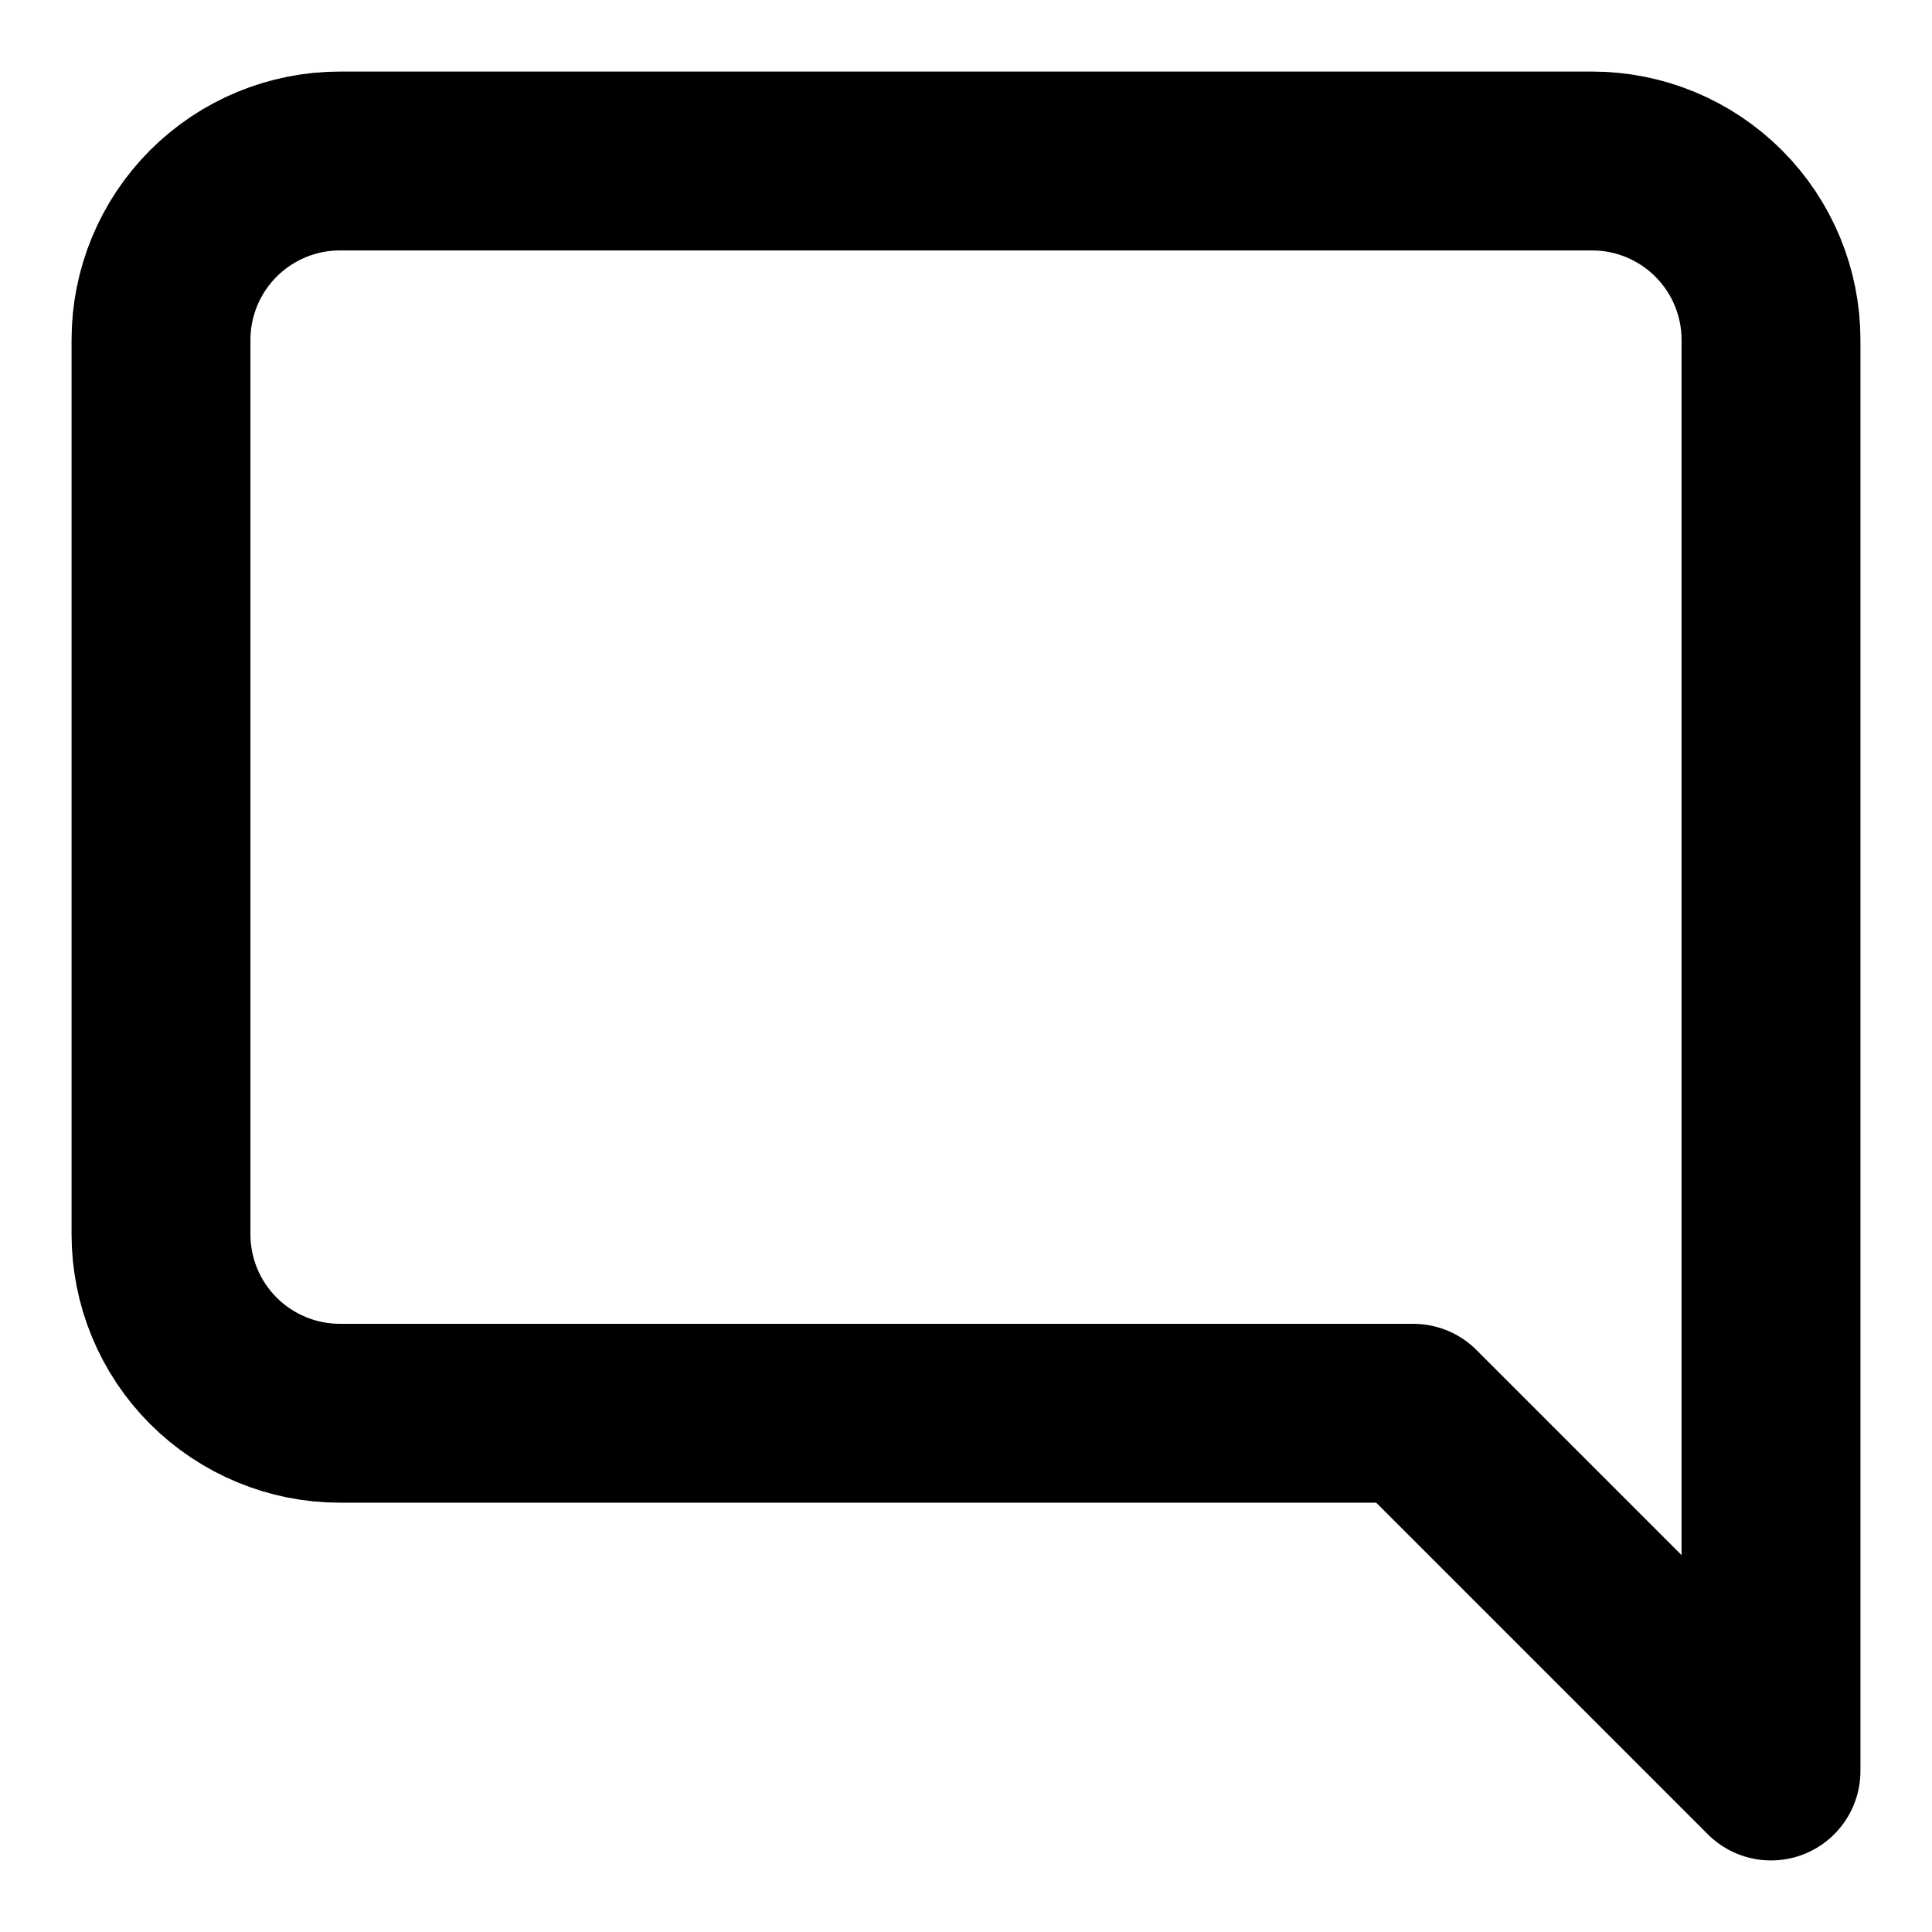
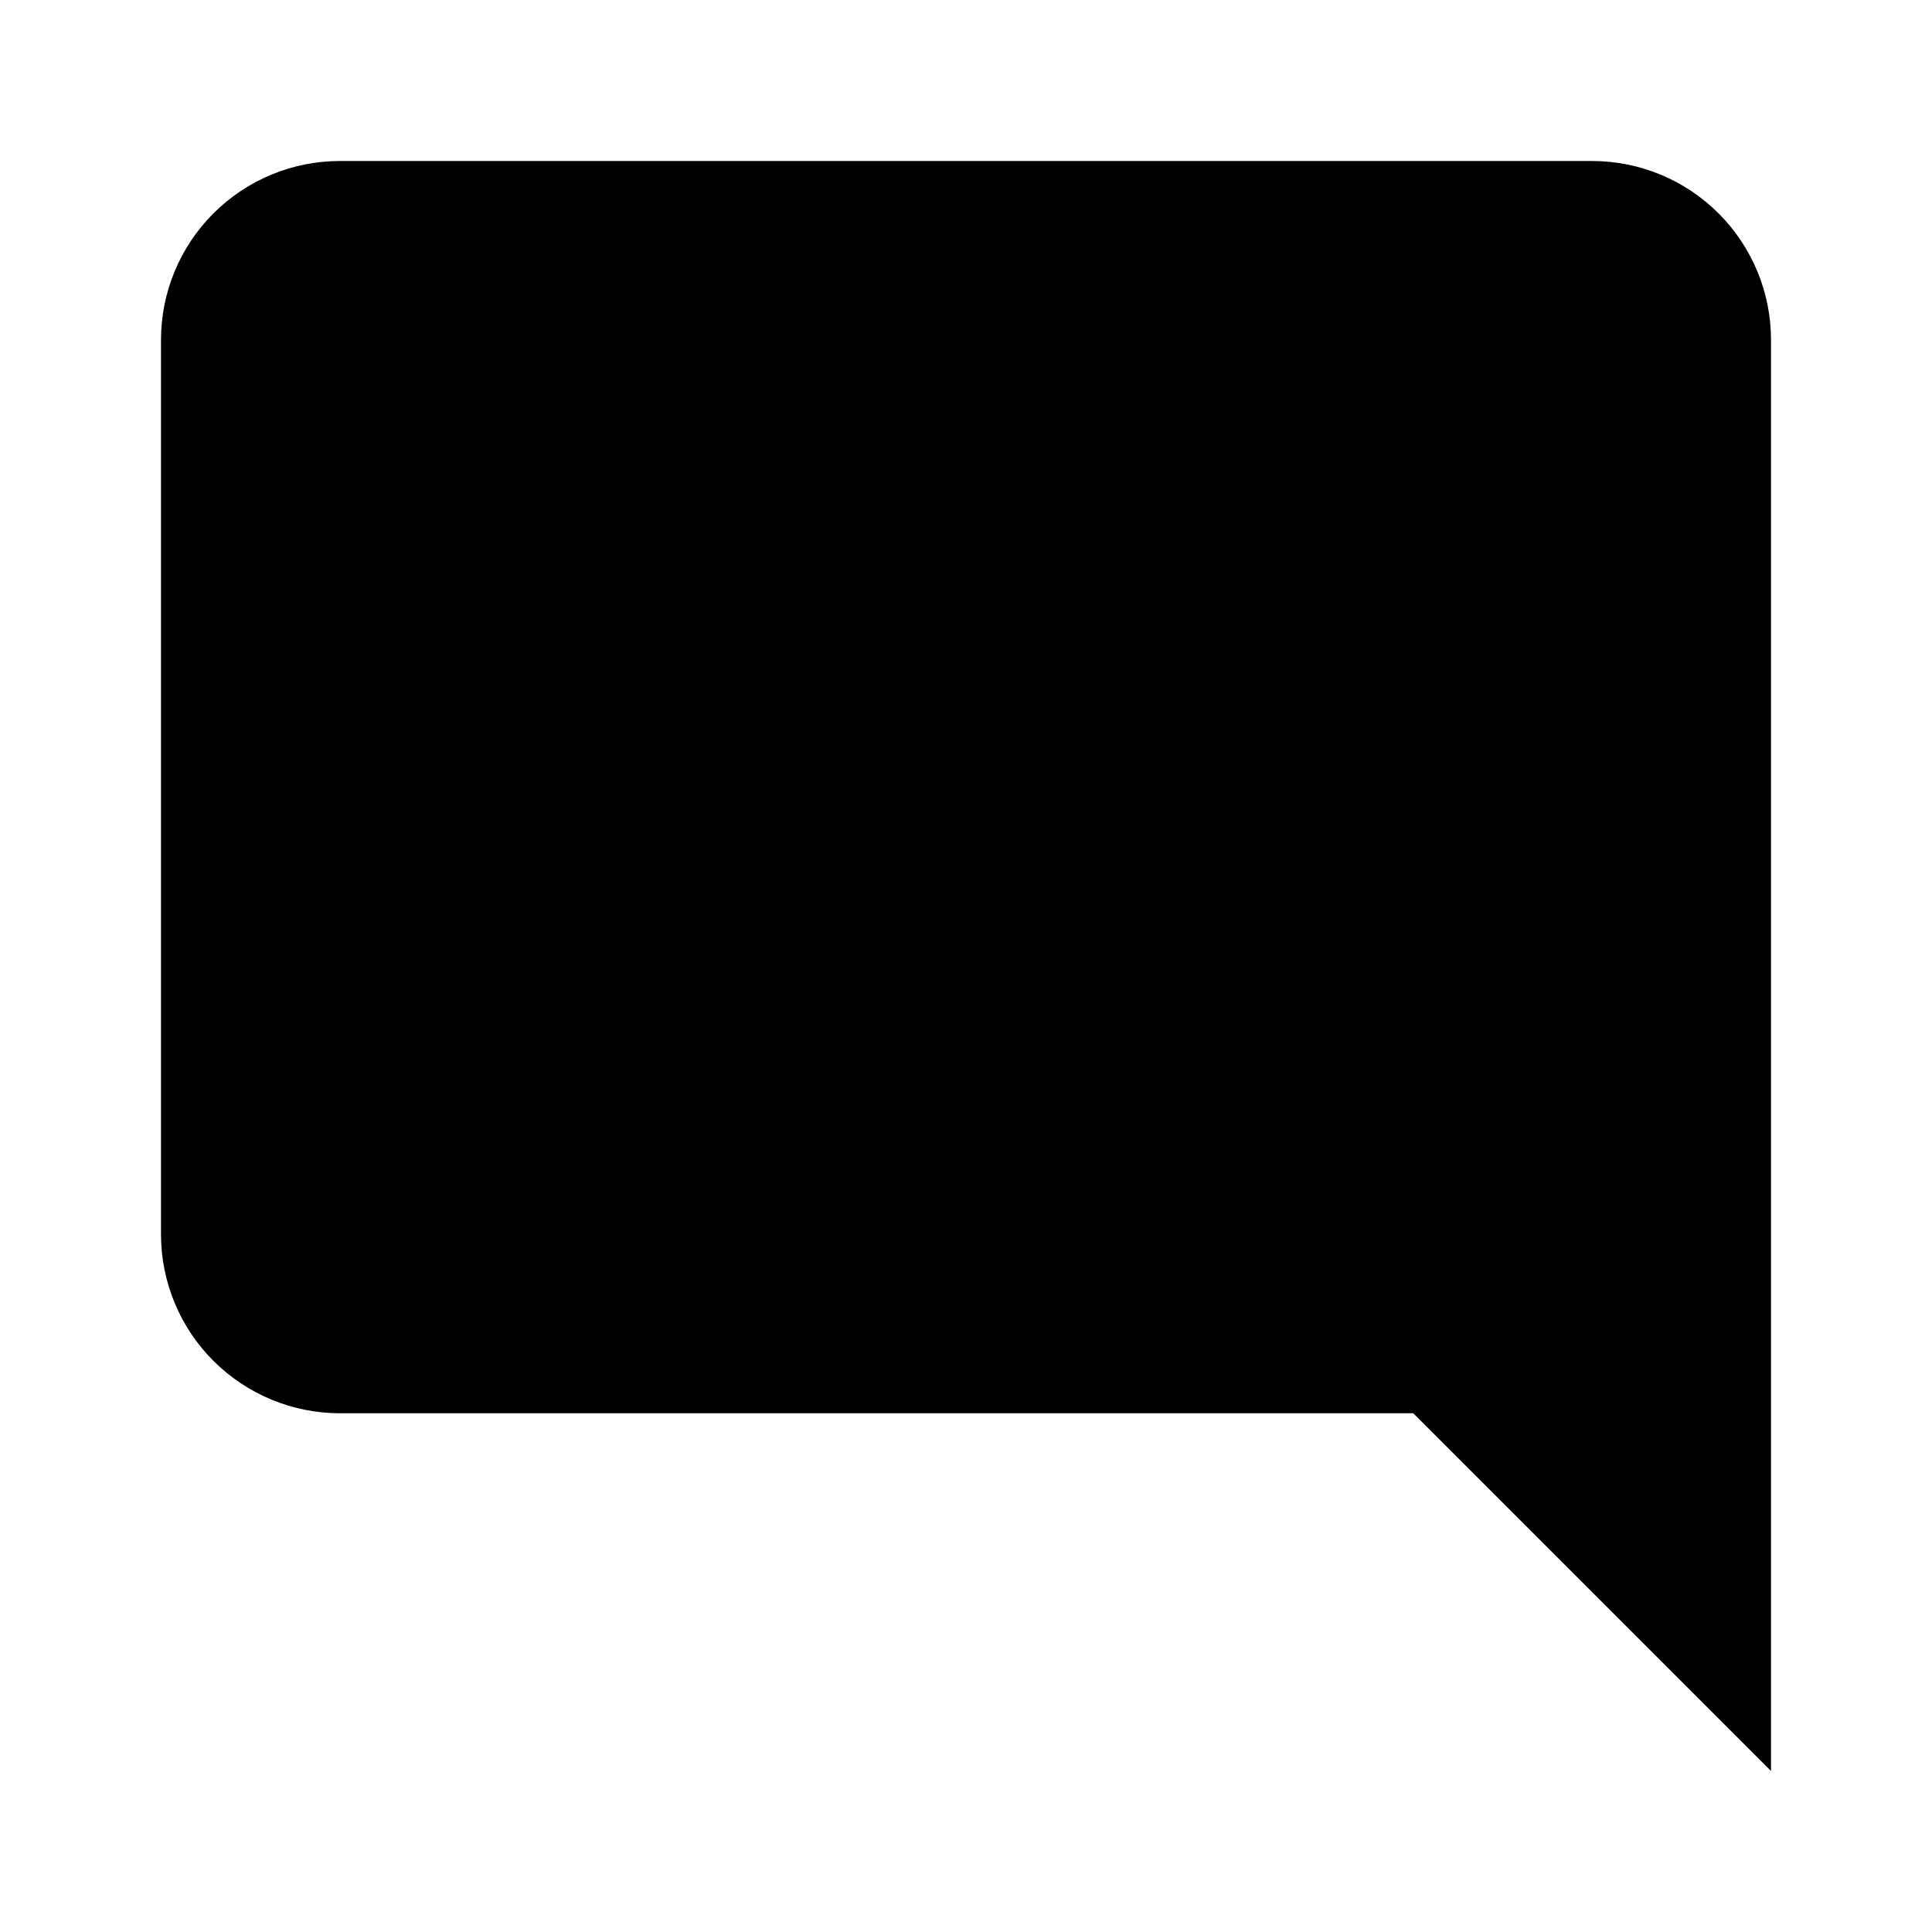
<svg xmlns="http://www.w3.org/2000/svg" width="24" height="24" viewBox="0 0 24 24" fill="none">
-   <path d="M2 15.333C2 15.923 2.234 16.488 2.651 16.905C3.068 17.321 3.633 17.556 4.222 17.556H17.556L22 22V4.222C22 3.633 21.766 3.068 21.349 2.651C20.932 2.234 20.367 2 19.778 2H4.222C3.633 2 3.068 2.234 2.651 2.651C2.234 3.068 2 3.633 2 4.222V15.333Z" stroke="black" stroke-width="2.222" stroke-linecap="round" stroke-linejoin="round" />
+   <path d="M2 15.333C2 15.923 2.234 16.488 2.651 16.905C3.068 17.321 3.633 17.556 4.222 17.556H17.556L22 22V4.222C22 3.633 21.766 3.068 21.349 2.651C20.932 2.234 20.367 2 19.778 2H4.222C3.633 2 3.068 2.234 2.651 2.651C2.234 3.068 2 3.633 2 4.222V15.333Z" fill="black" />
</svg>
